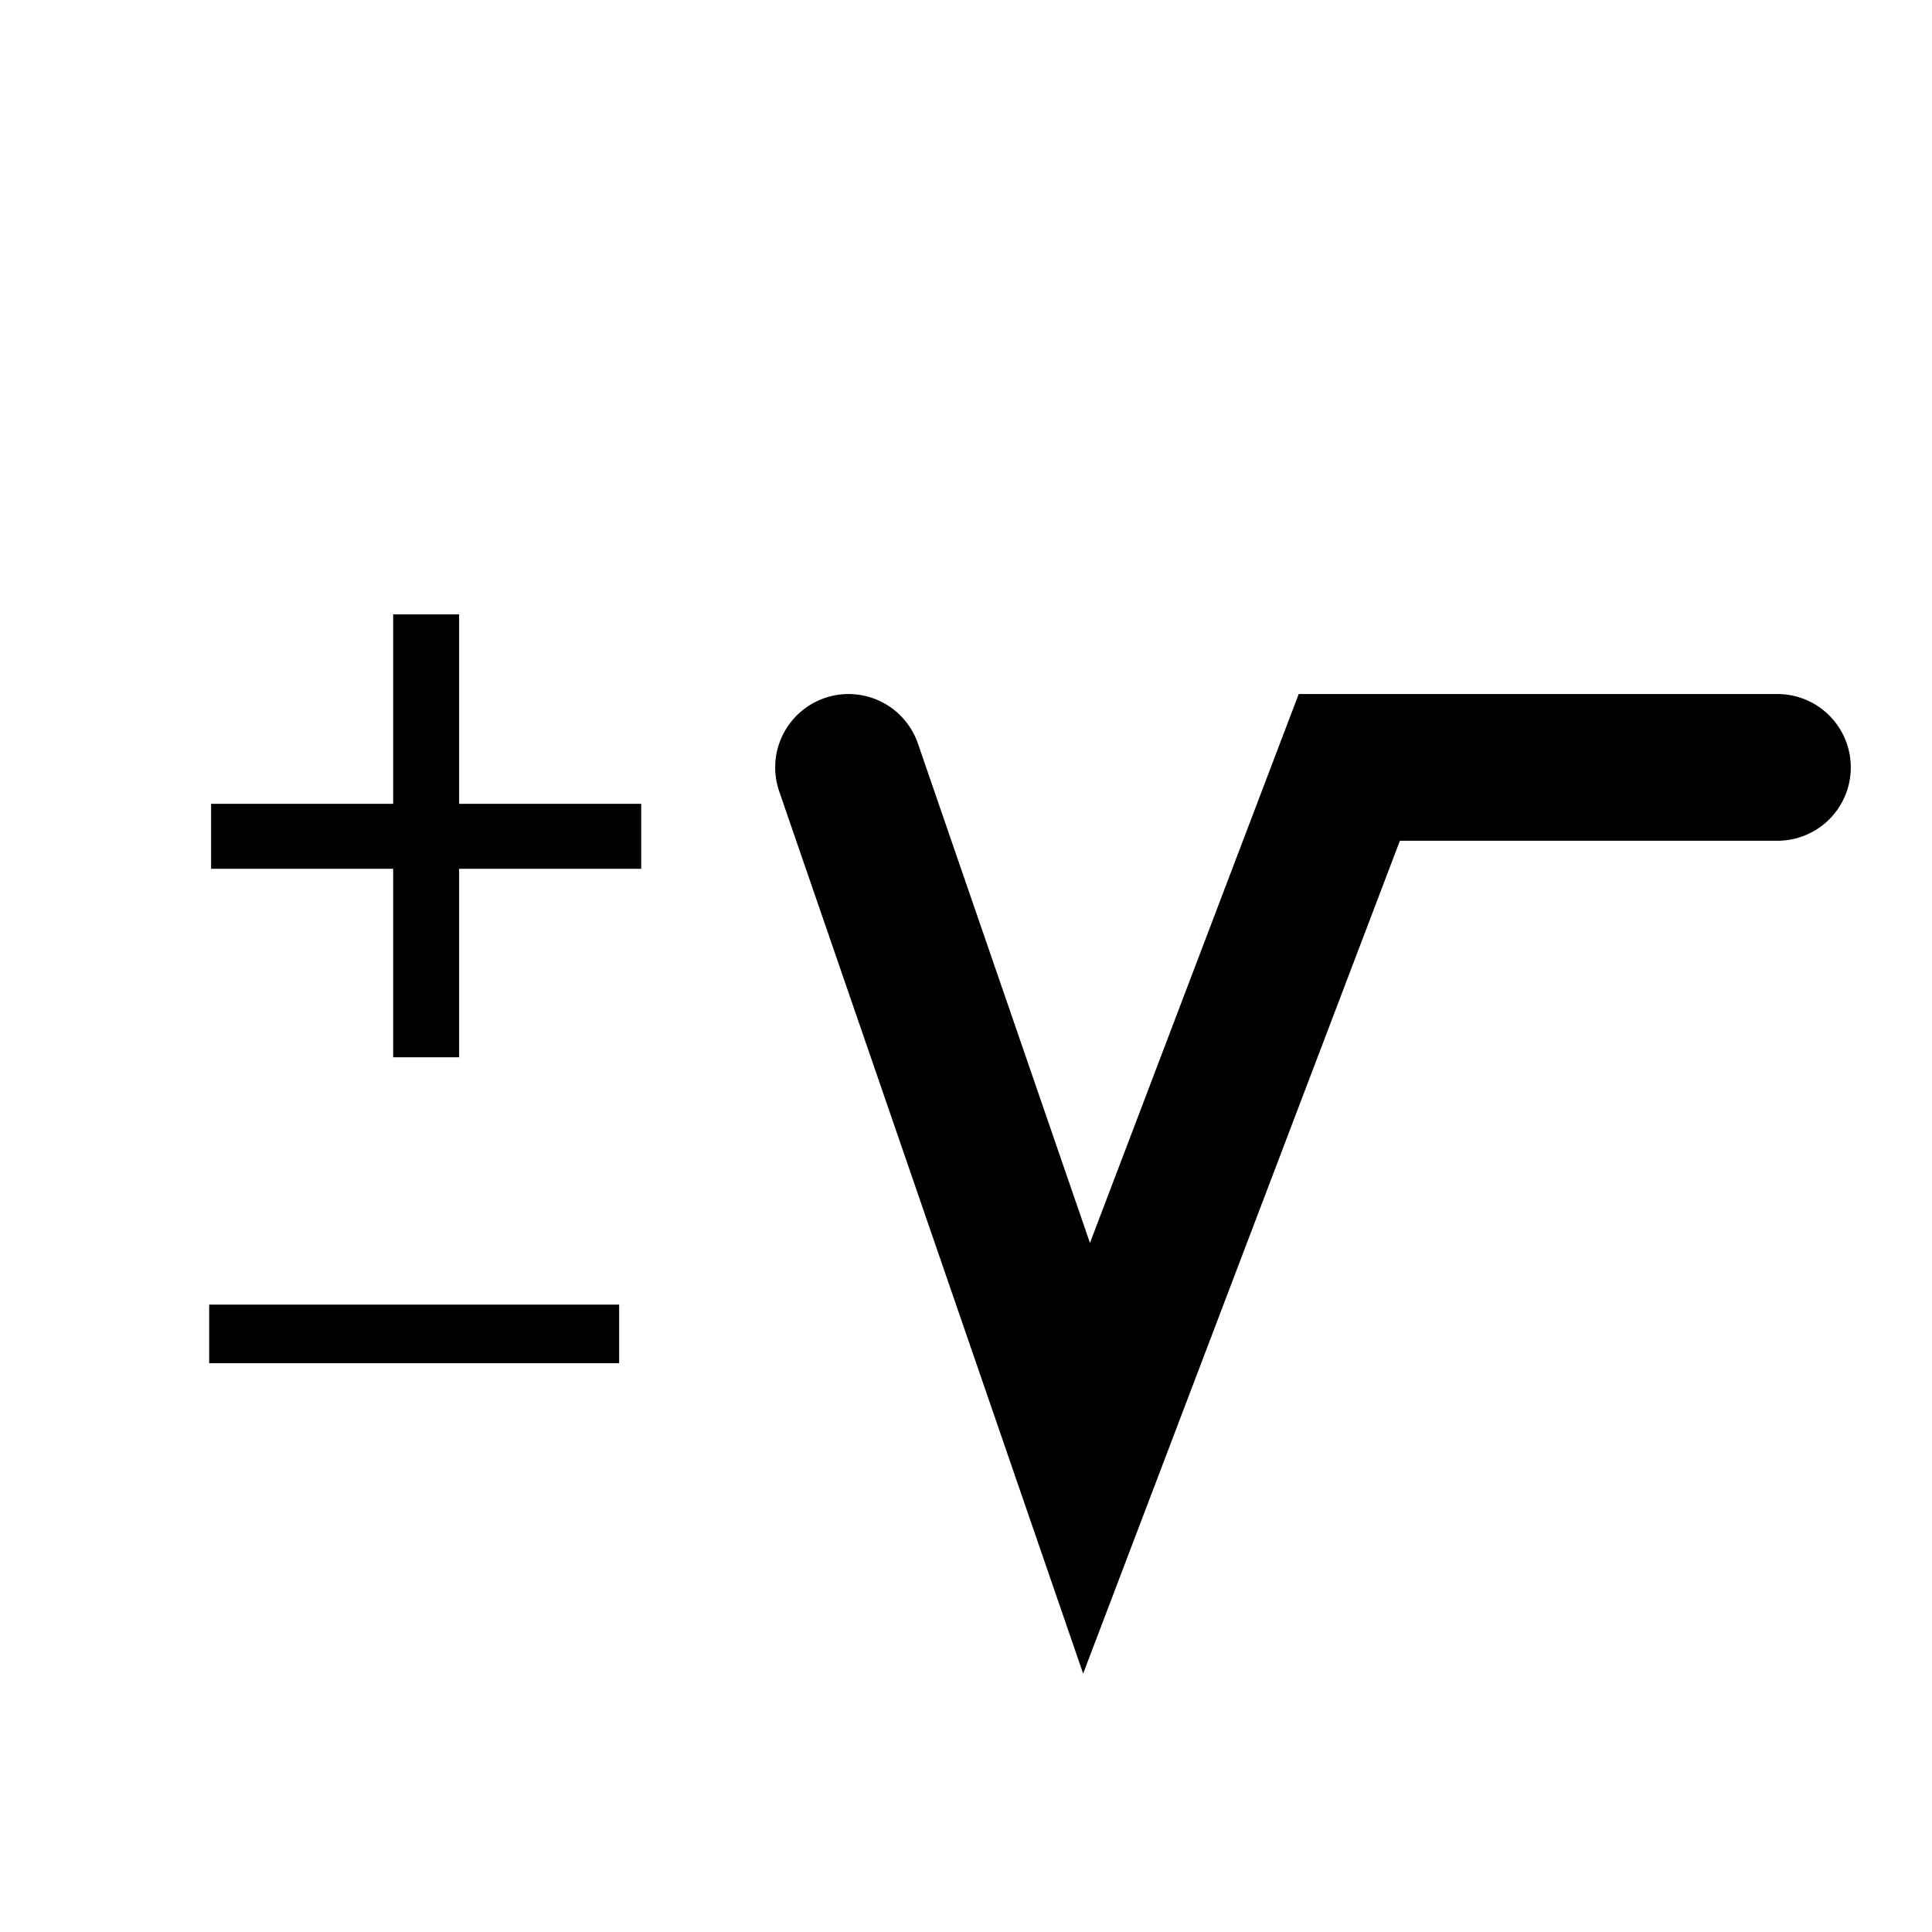
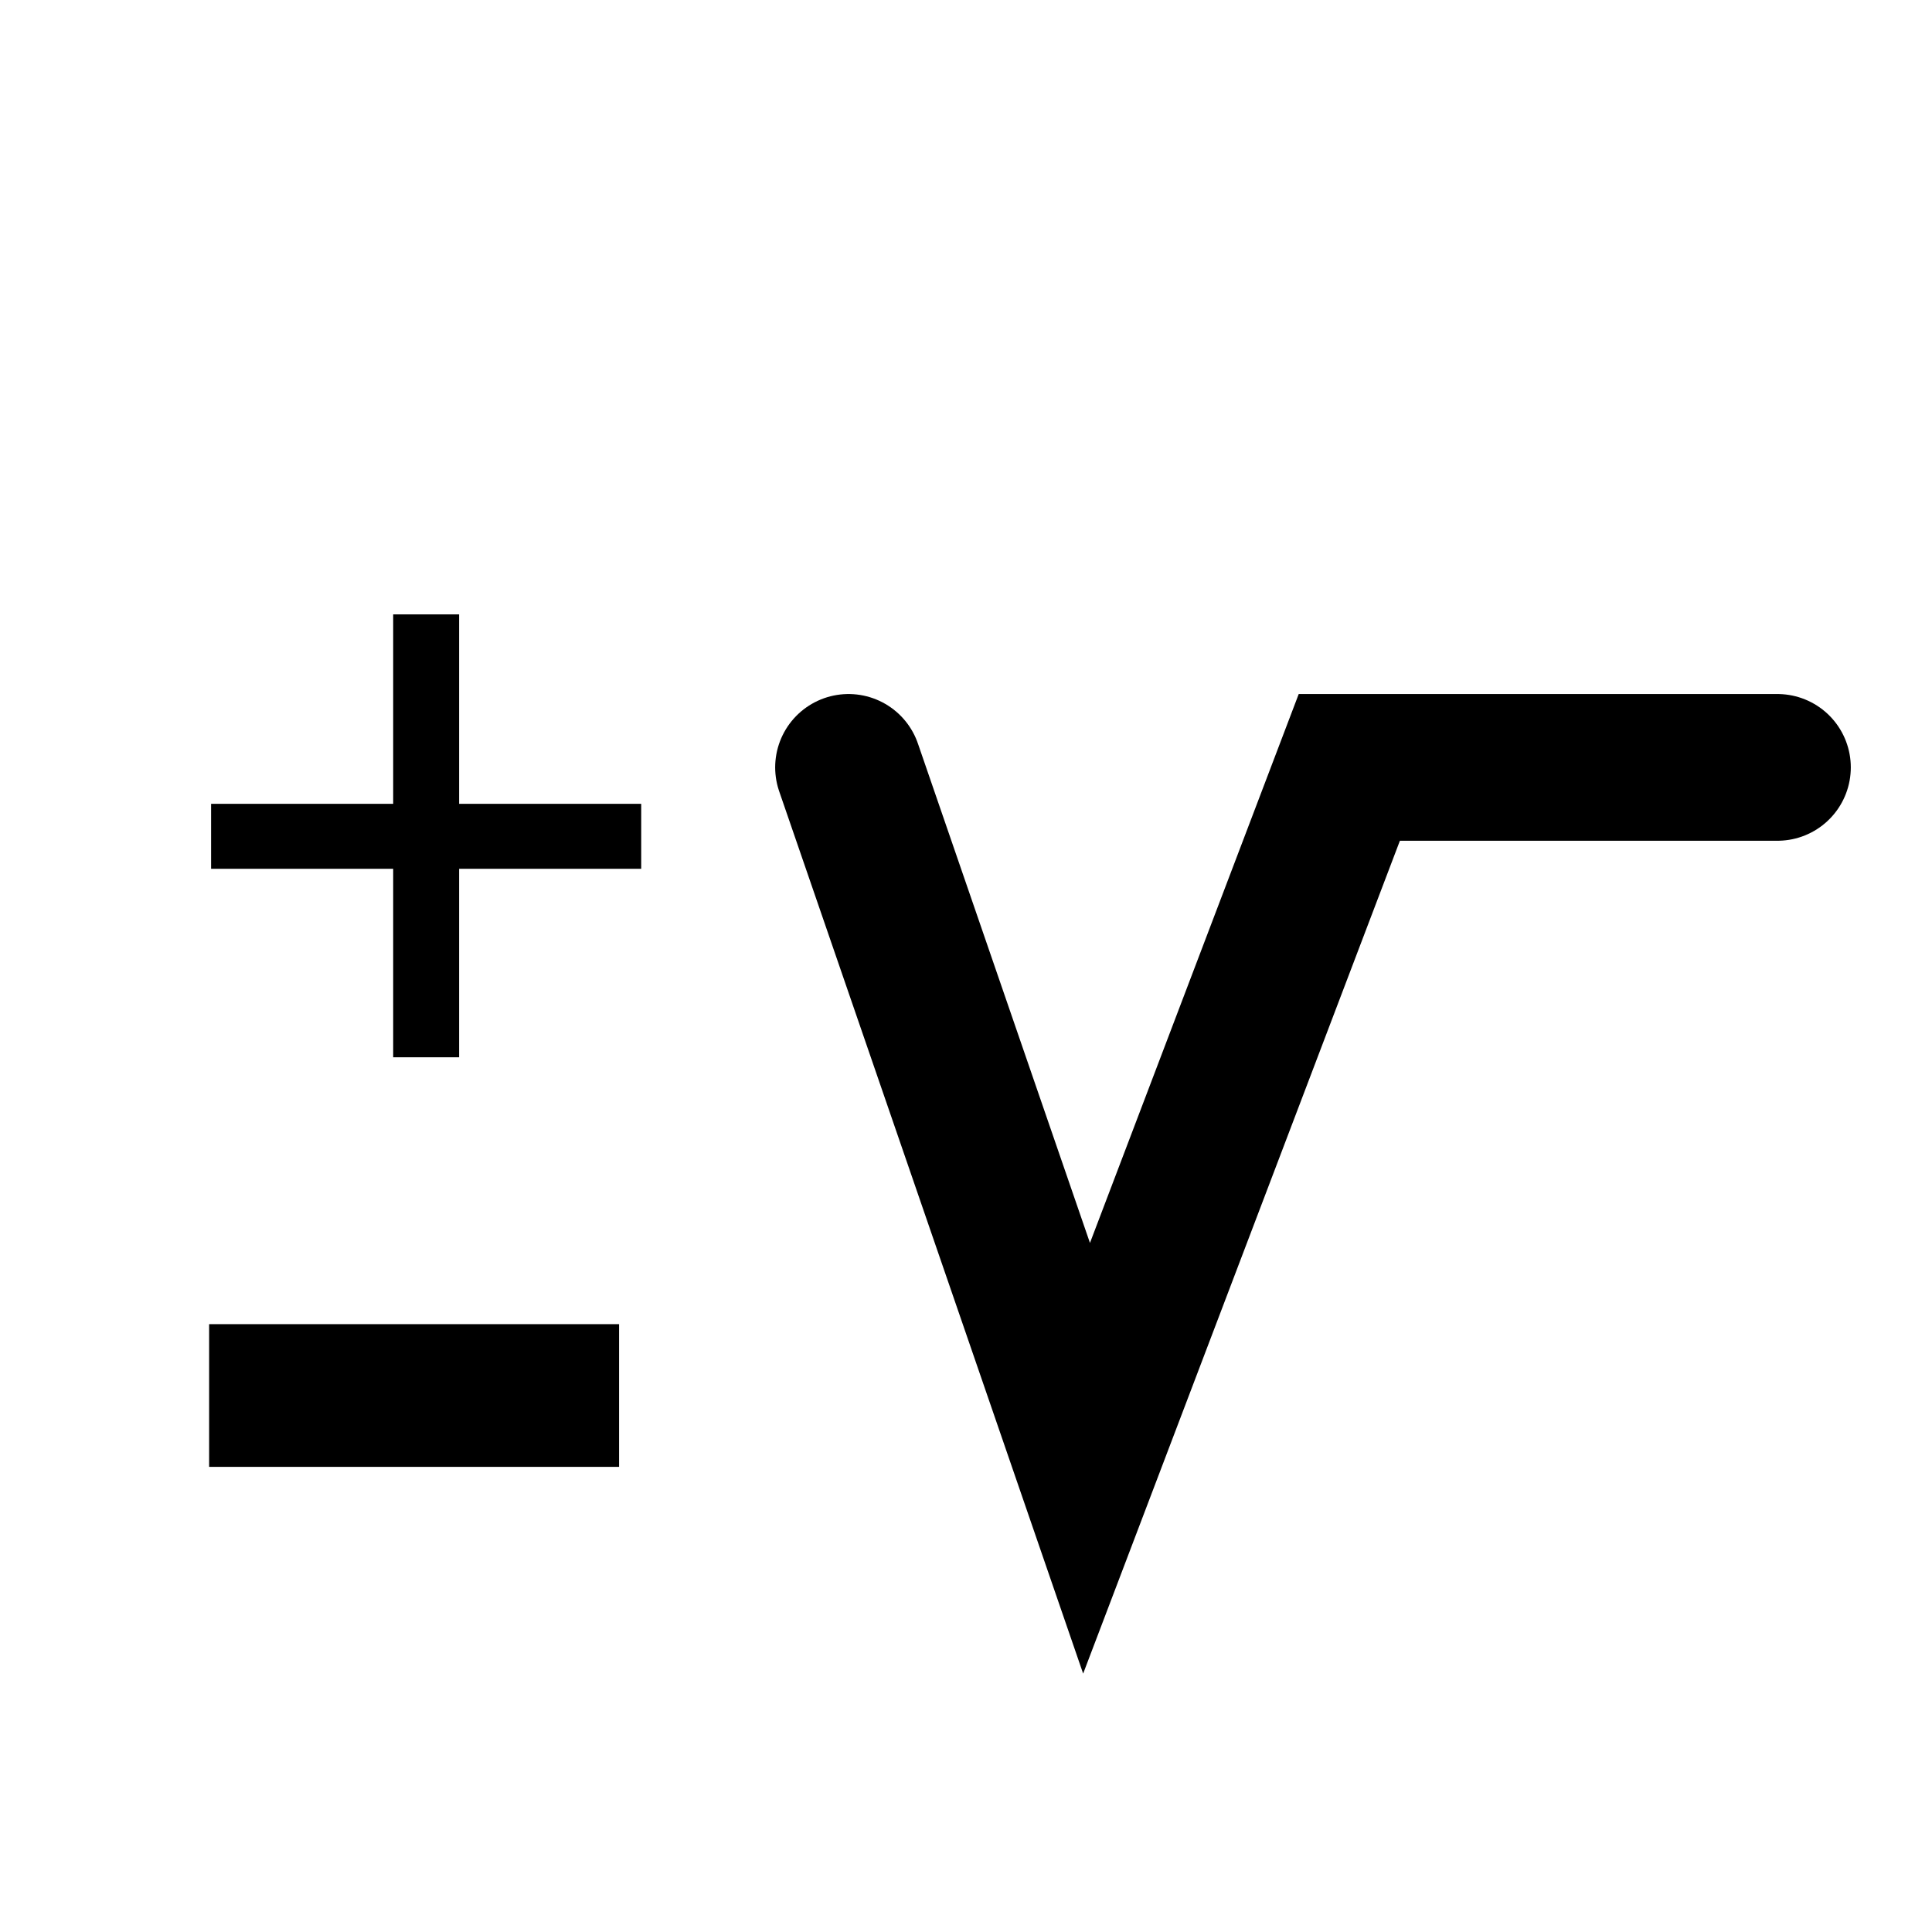
<svg xmlns="http://www.w3.org/2000/svg" version="1.1" id="Layer_1" x="0px" y="0px" viewBox="0 0 250 250" style="enable-background:new 0 0 250 250;" xml:space="preserve">
-   <style type="text/css">
- 	.st0{font-family:'HelveticaNeue-CondensedBlack';}
+   <defs id="defs13" />
+   <style type="text/css" id="style3">
+ 	.st0{font-family:"Arial Black", "Arial Bold", Gadget, sans-serif;}
	.st1{font-size:118.401px;}
	
		.st2{fill-rule:evenodd;clip-rule:evenodd;fill:none;stroke:#000000;stroke-width:18.986;stroke-linecap:round;stroke-miterlimit:10;}
</style>
-   <text transform="matrix(1 0 0 1 21.3929 149.9529)" class="st0 st1">+</text>
-   <text transform="matrix(1 0 0 1 27.3028 158.16)" class="st0 st1">_</text>
-   <polyline class="st2" points="109.8,99.3 140.6,188.7 174.6,99.3 230,99.3 " />
+   <text transform="matrix(1 0 0 1 21.3929 149.9529)" class="st0 st1" id="text5">+</text>
+   <text transform="scale(0.6405635,1.561126)" class="st0 st1" id="text7" x="42.623" y="93.116" style="font-size:184.839px;font-family:'Arial Black', 'Arial Bold', Gadget, sans-serif">_</text>
+   <polyline class="st2" points="109.8,99.3 140.6,188.7 174.6,99.3 230,99.3 " id="polyline9" />
</svg>
